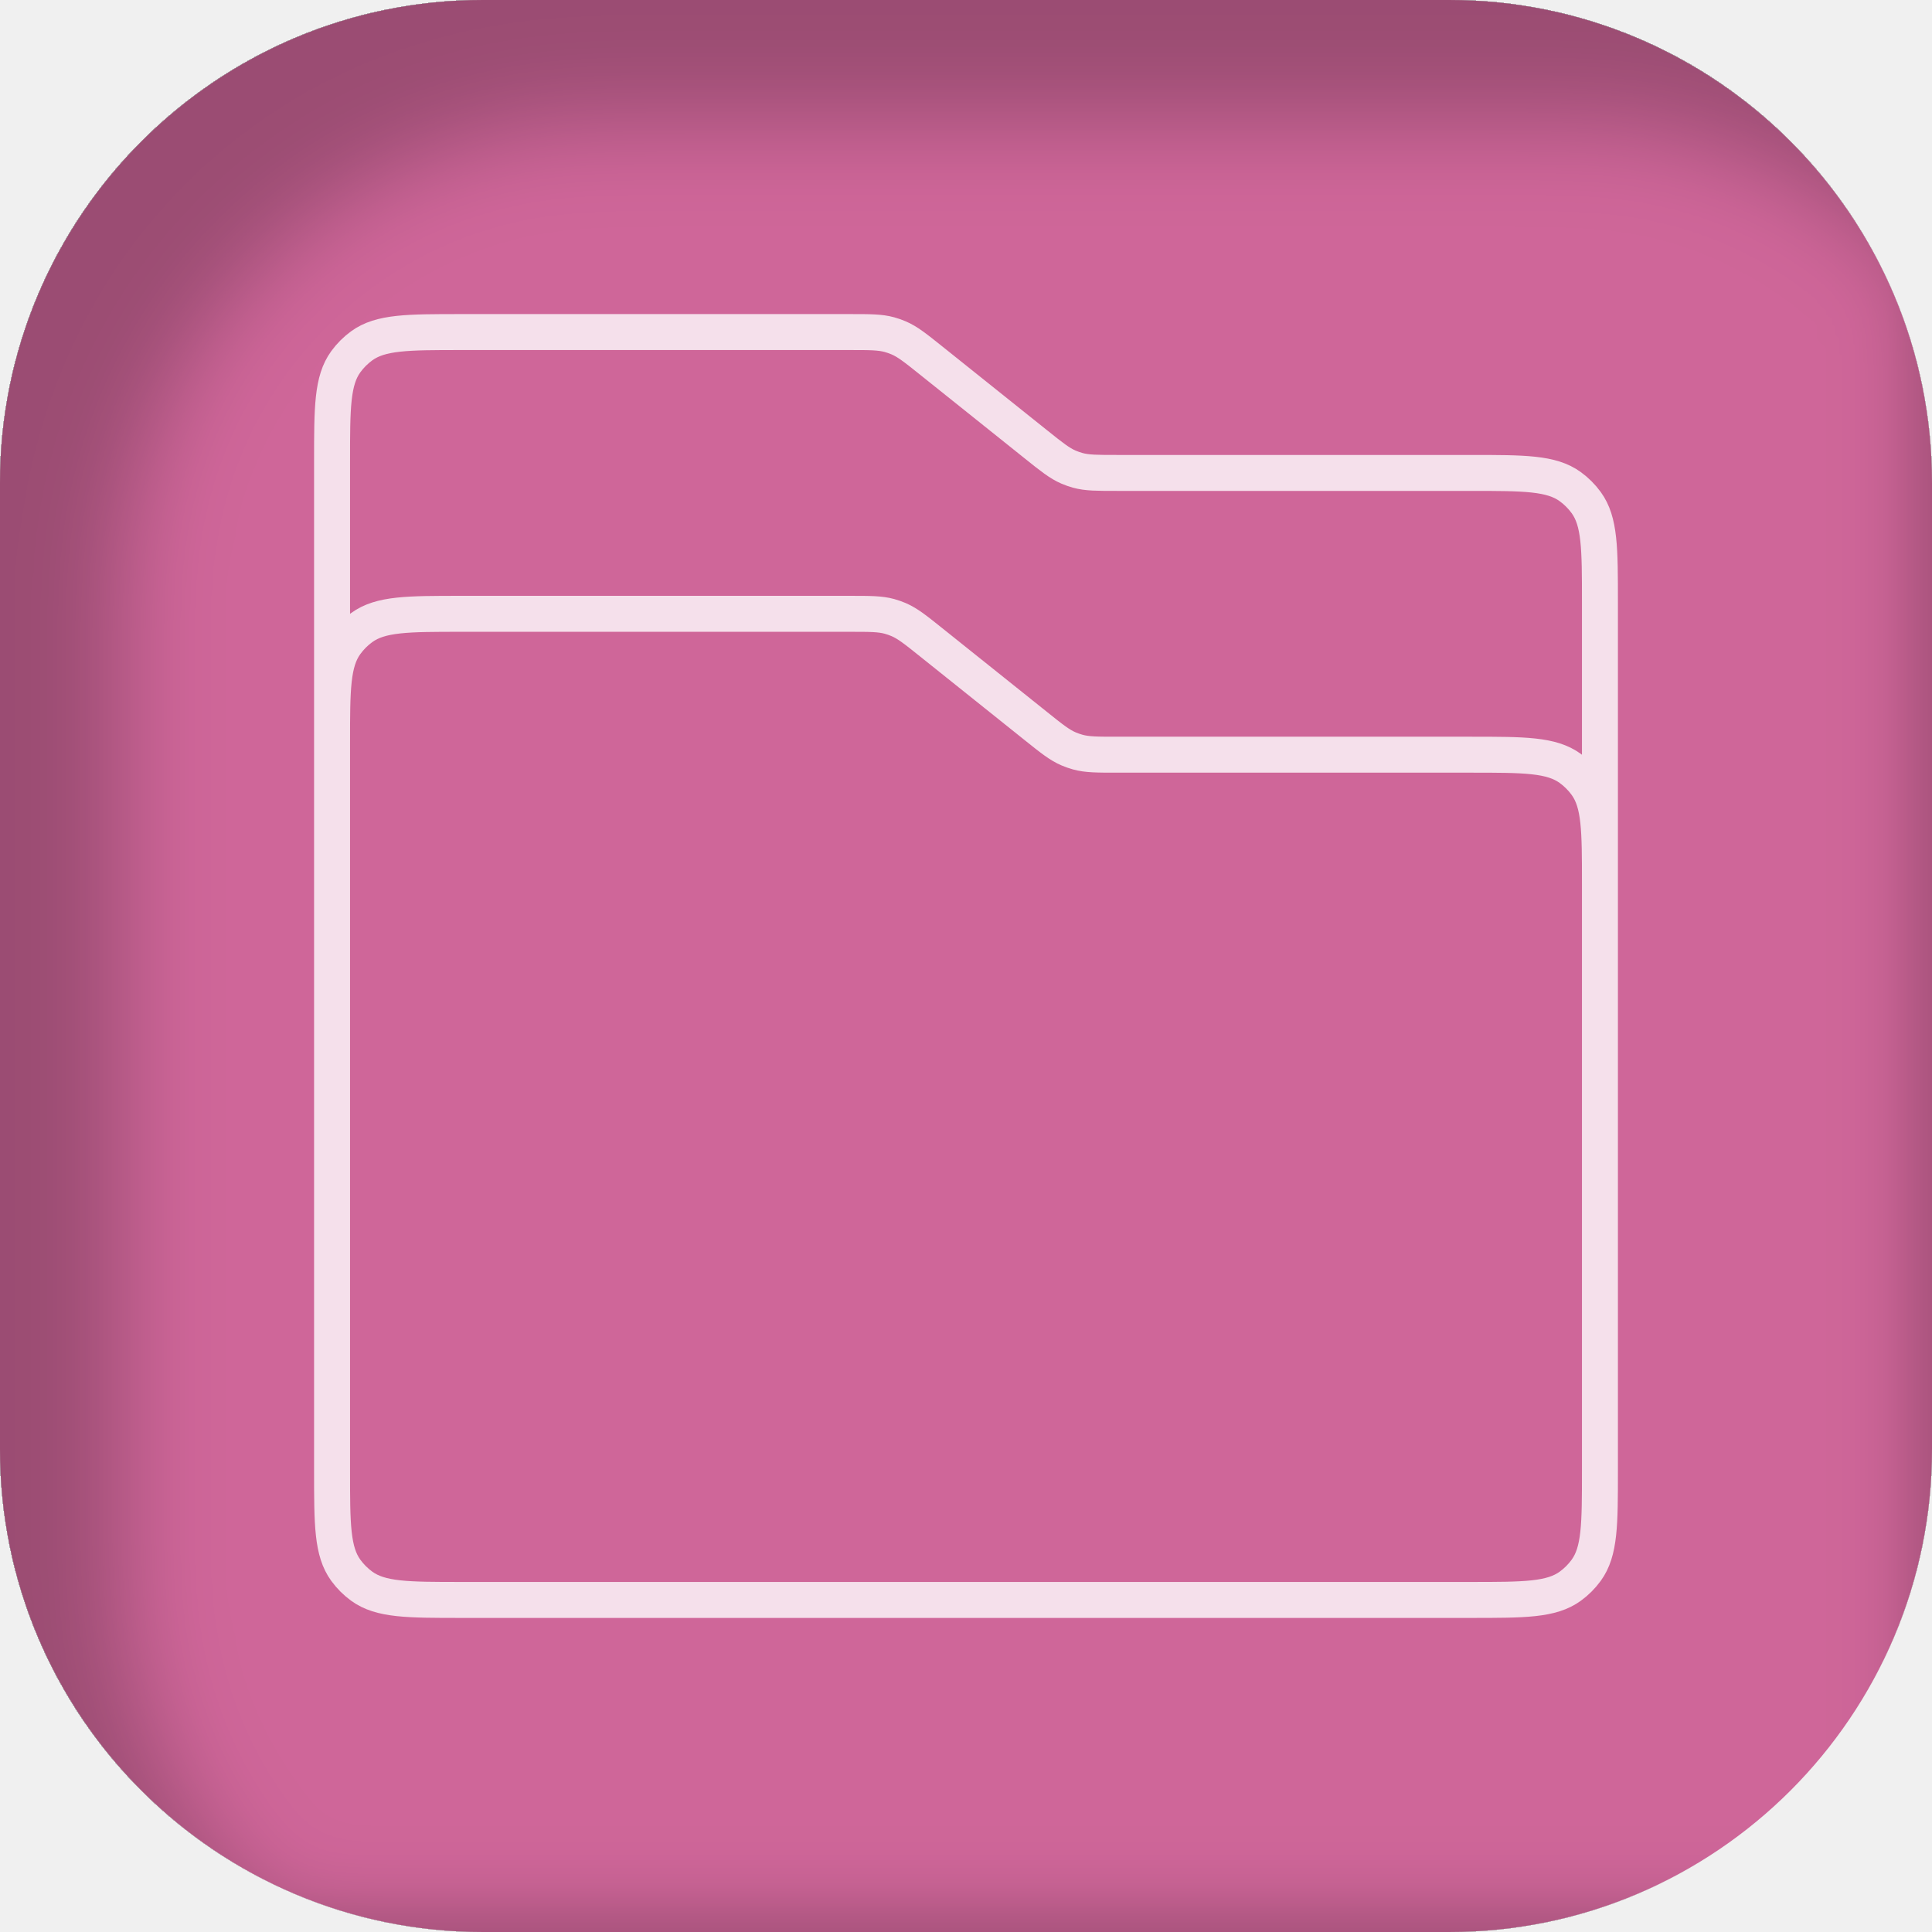
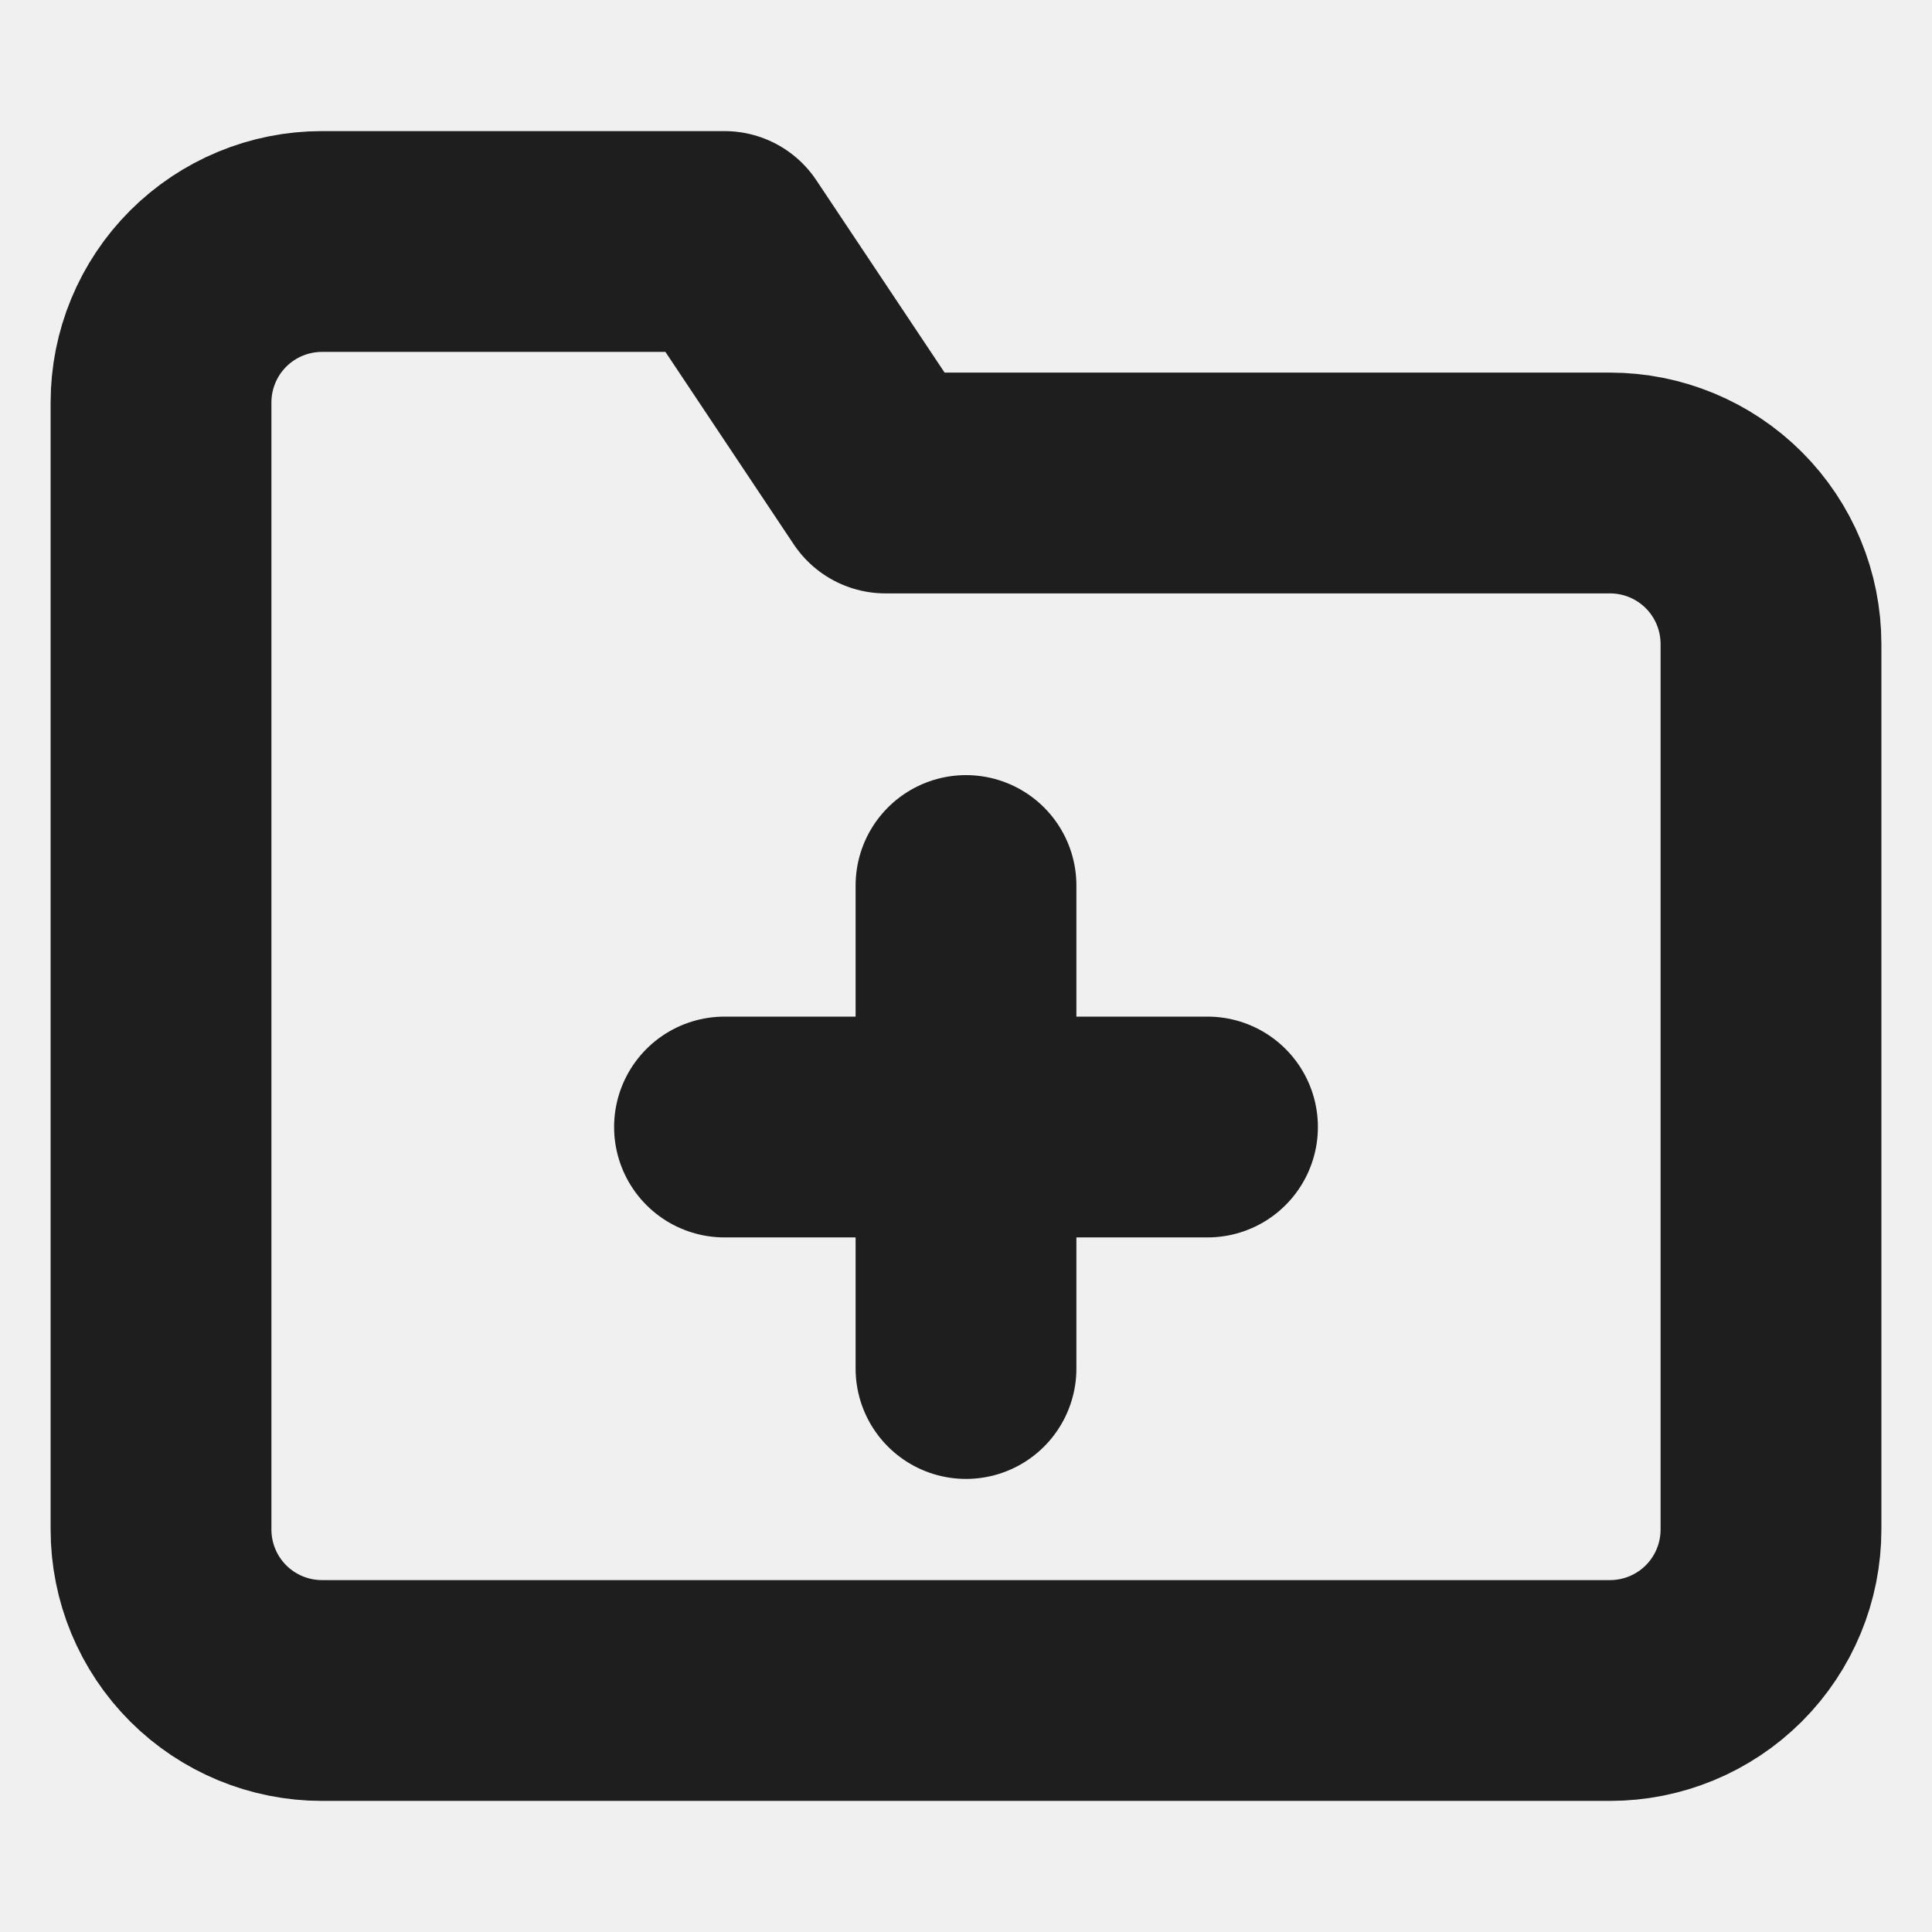
- <svg xmlns="http://www.w3.org/2000/svg" width="80" height="80" viewBox="0 0 80 80" fill="none">
-   <g filter="url(#filter0_i_82_1118)">
-     <rect width="80" height="80" rx="20" fill="#CF6699" />
-     <path d="M13.75 40V19.112C13.75 16.878 13.75 15.761 14.319 14.978C14.503 14.725 14.725 14.503 14.978 14.319C15.761 13.75 16.878 13.75 19.112 13.75H35.203C36.029 13.75 36.443 13.75 36.833 13.858C36.962 13.894 37.089 13.938 37.212 13.991C37.583 14.15 37.906 14.408 38.552 14.925L42.906 18.408C43.552 18.925 43.875 19.183 44.247 19.343C44.37 19.395 44.496 19.44 44.626 19.476C45.015 19.583 45.429 19.583 46.256 19.583H60.888C63.122 19.583 64.239 19.583 65.022 20.152C65.275 20.336 65.497 20.558 65.681 20.811C66.25 21.594 66.25 22.711 66.25 24.945V40M35.203 25.417H19.112C16.878 25.417 15.761 25.417 14.978 25.986C14.725 26.169 14.503 26.392 14.319 26.645C13.75 27.427 13.75 28.544 13.75 30.778V60.888C13.75 63.122 13.75 64.239 14.319 65.022C14.503 65.275 14.725 65.497 14.978 65.681C15.761 66.25 16.878 66.25 19.112 66.25H60.888C63.122 66.25 64.239 66.25 65.022 65.681C65.275 65.497 65.497 65.275 65.681 65.022C66.25 64.239 66.25 63.122 66.25 60.888V36.612C66.25 34.378 66.25 33.261 65.681 32.478C65.497 32.225 65.275 32.003 65.022 31.819C64.239 31.25 63.122 31.25 60.888 31.25H46.256C45.429 31.25 45.015 31.25 44.626 31.142C44.496 31.106 44.37 31.062 44.247 31.009C43.875 30.85 43.552 30.592 42.906 30.075L38.552 26.592C37.906 26.075 37.583 25.817 37.212 25.657C37.089 25.605 36.962 25.56 36.833 25.524C36.443 25.417 36.029 25.417 35.203 25.417Z" stroke="white" stroke-opacity="0.8" stroke-width="1.489" stroke-linecap="round" stroke-linejoin="round" />
-   </g>
-   <defs>
-     <filter id="filter0_i_82_1118" x="0" y="0" width="84" height="84" filterUnits="userSpaceOnUse" color-interpolation-filters="sRGB">
-       <feFlood flood-opacity="0" result="BackgroundImageFix" />
-       <feBlend mode="normal" in="SourceGraphic" in2="BackgroundImageFix" result="shape" />
-       <feColorMatrix in="SourceAlpha" type="matrix" values="0 0 0 0 0 0 0 0 0 0 0 0 0 0 0 0 0 0 127 0" result="hardAlpha" />
-       <feOffset dx="5" dy="5" />
-       <feGaussianBlur stdDeviation="2" />
-       <feComposite in2="hardAlpha" operator="arithmetic" k2="-1" k3="1" />
-       <feColorMatrix type="matrix" values="0 0 0 0 0 0 0 0 0 0 0 0 0 0 0 0 0 0 0.25 0" />
-       <feBlend mode="normal" in2="shape" result="effect1_innerShadow_82_1118" />
-     </filter>
-   </defs>
+ <svg xmlns="http://www.w3.org/2000/svg" width="35" height="35" viewBox="0 0 35 35" fill="none">
+   <path d="M17.5 16.042V24.792M13.125 20.417H21.875M32.083 27.708C32.083 28.482 31.776 29.224 31.229 29.771C30.682 30.318 29.94 30.625 29.167 30.625H5.833C5.06 30.625 4.318 30.318 3.771 29.771C3.224 29.224 2.917 28.482 2.917 27.708V7.292C2.917 6.518 3.224 5.776 3.771 5.229C4.318 4.682 5.06 4.375 5.833 4.375H13.125L16.042 8.75H29.167C29.94 8.75 30.682 9.057 31.229 9.604C31.776 10.151 32.083 10.893 32.083 11.667V27.708Z" stroke="#1E1E1E" stroke-width="4" stroke-linecap="round" stroke-linejoin="round" />
</svg>
